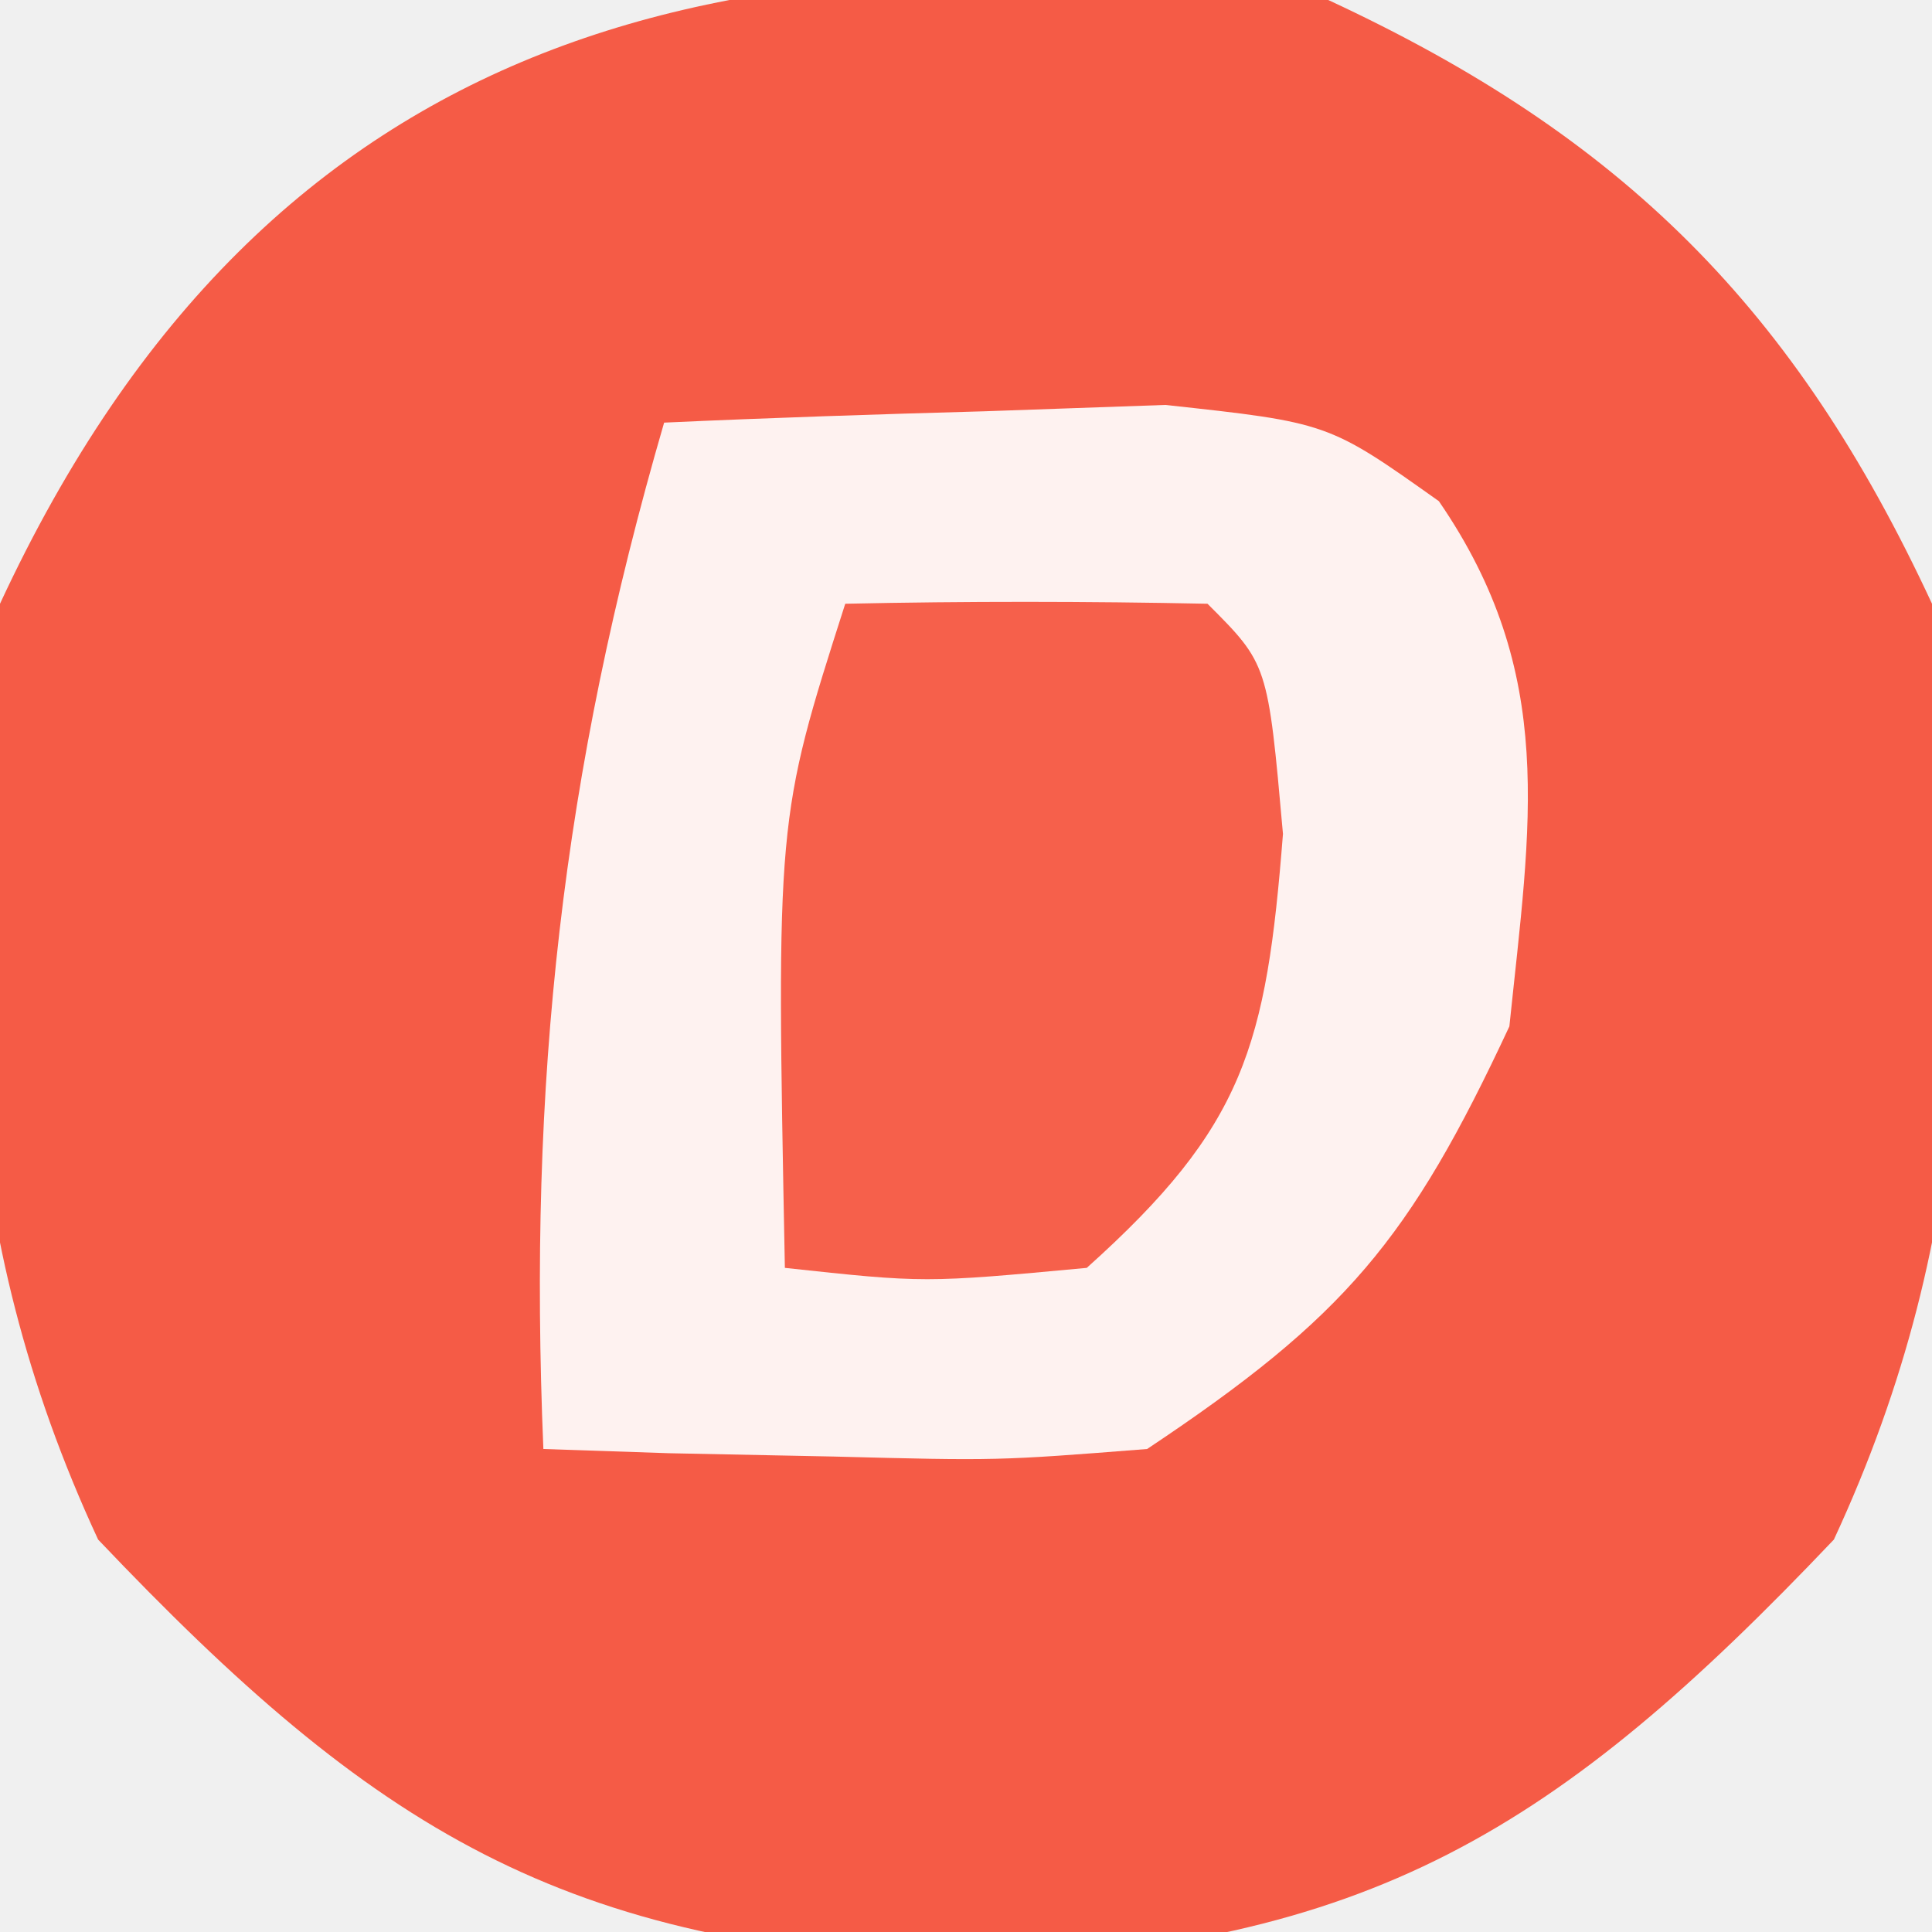
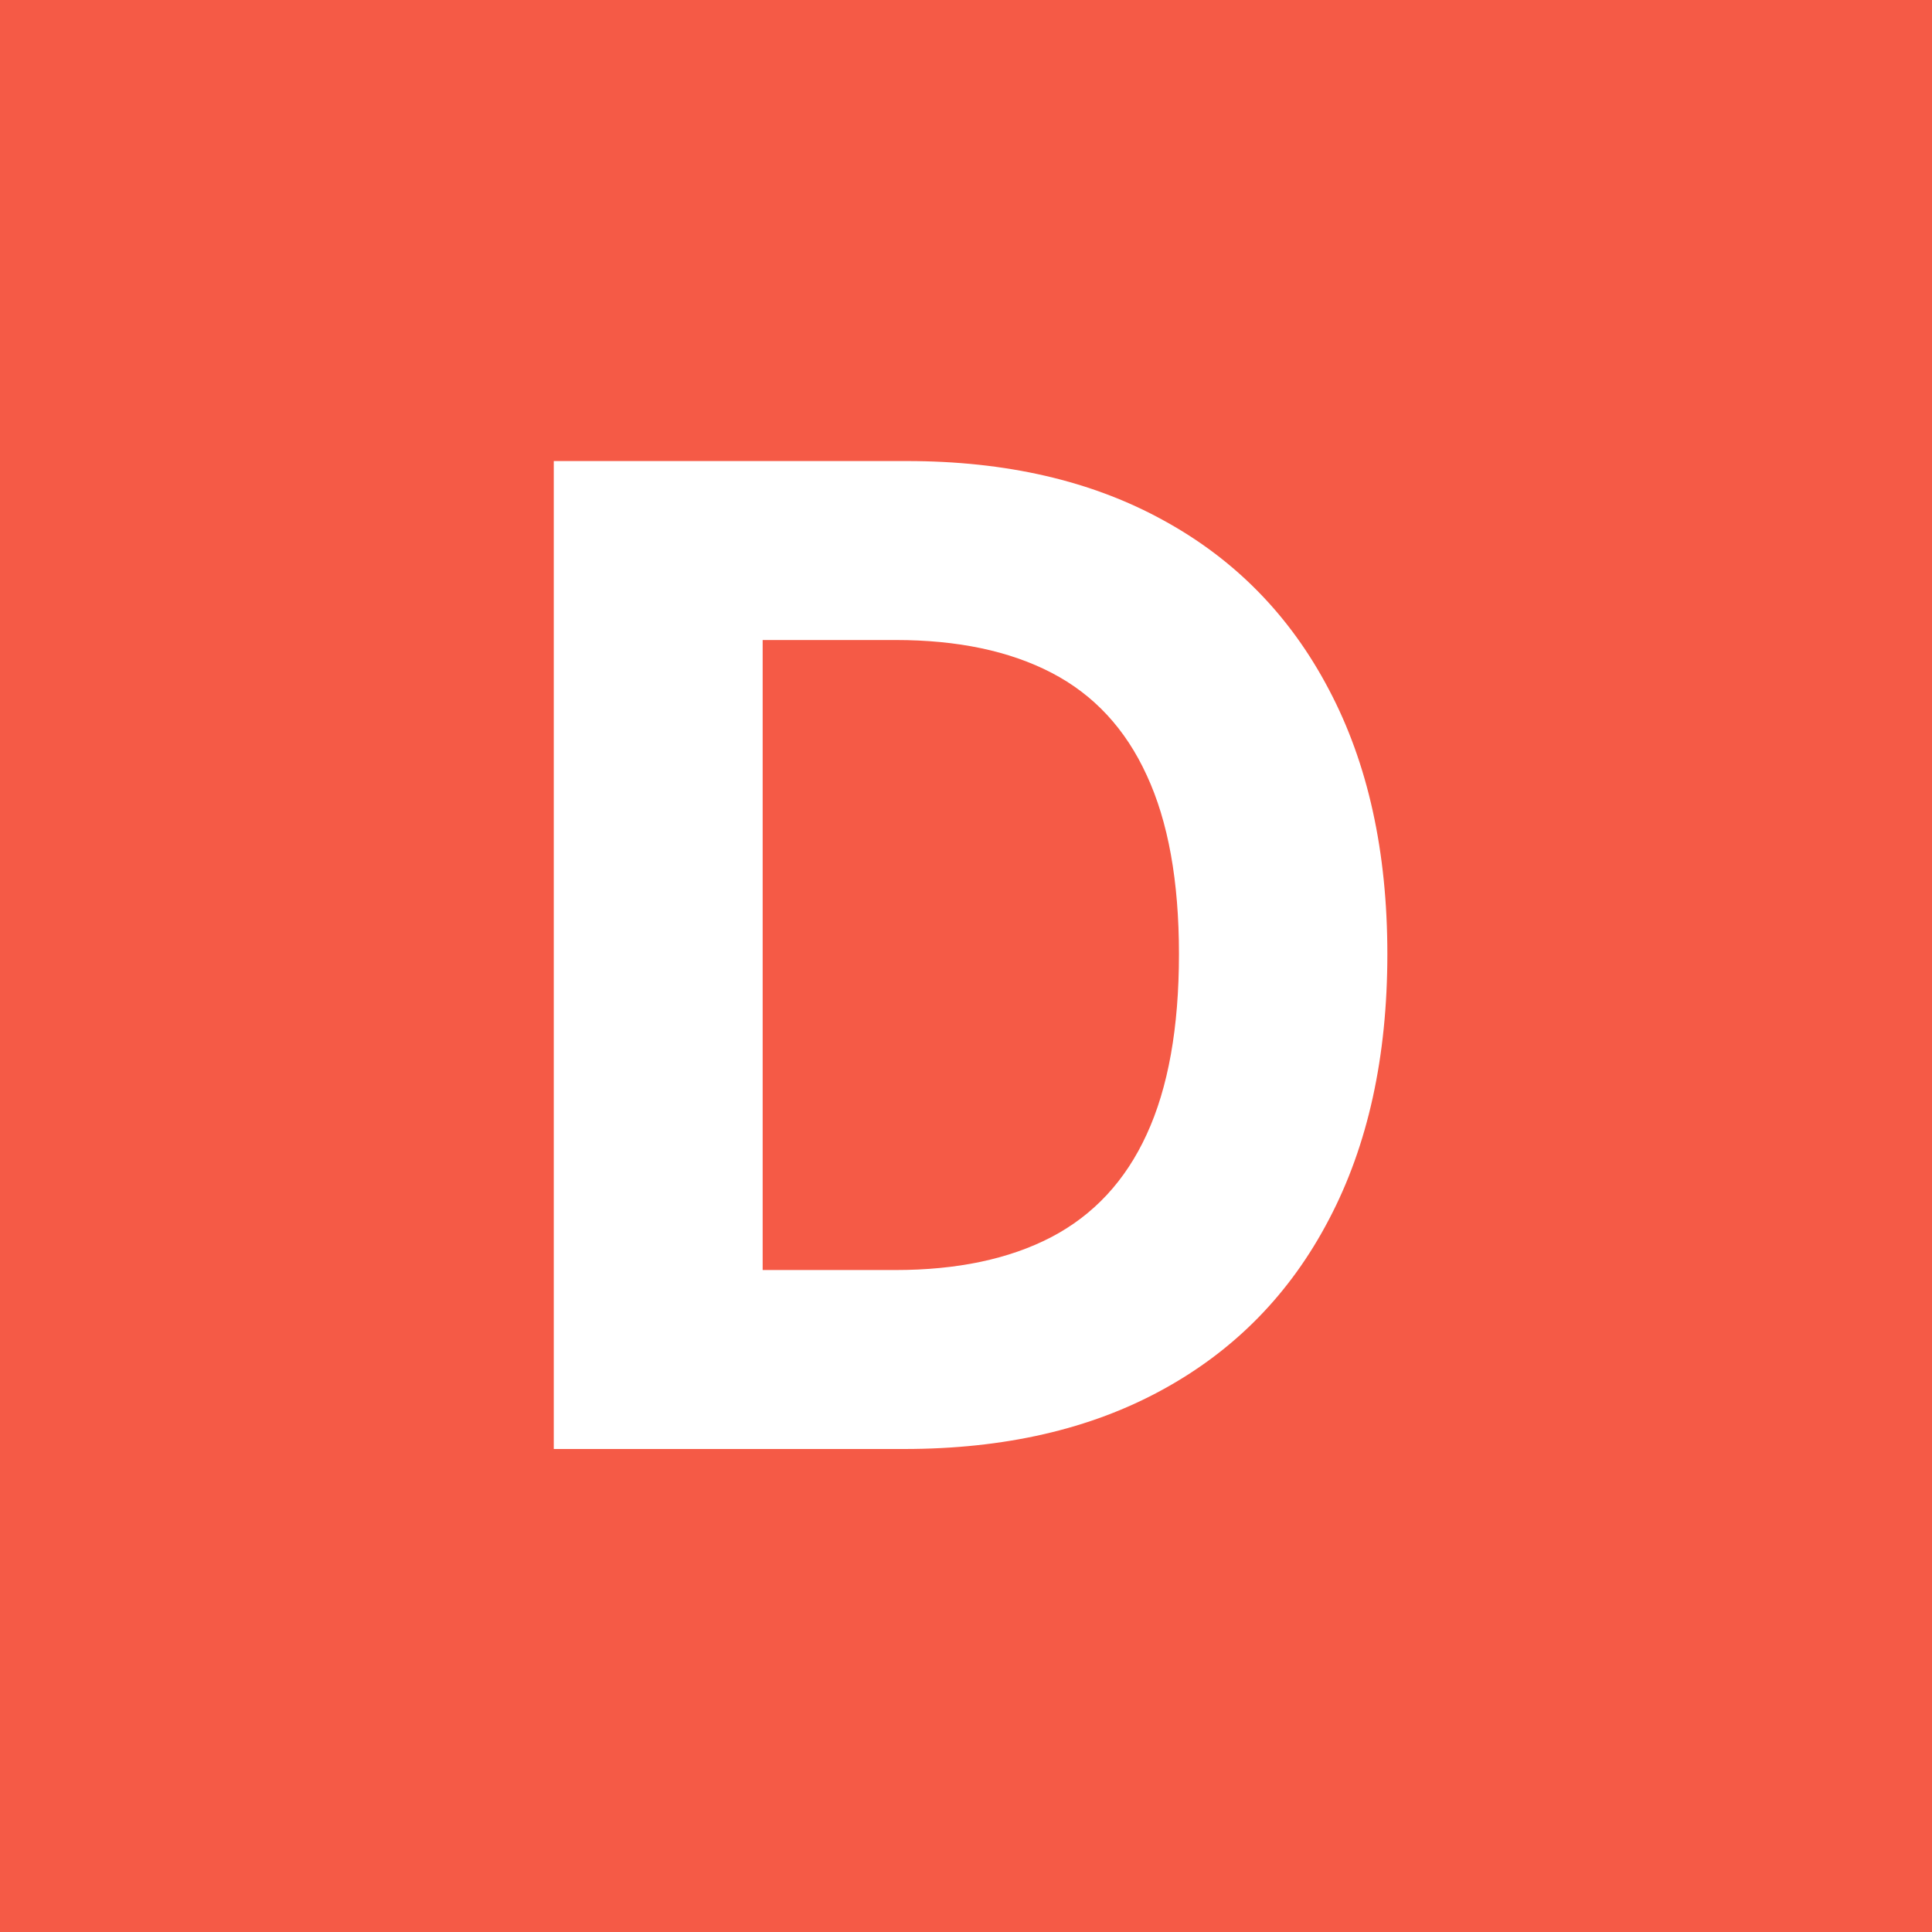
- <svg xmlns="http://www.w3.org/2000/svg" version="1.1" width="32" height="32">
-   <path d="M0 0 C4.885 2.268 7.732 5.115 10 10 C10.754 15.6 10.773 20.335 8.375 25.5 C3.801 30.314 0.691 32.252 -6 32.5 C-12.691 32.252 -15.801 30.314 -20.375 25.5 C-22.773 20.335 -22.754 15.6 -22 10 C-17.522 0.355 -9.853 -1.326 0 0 Z " fill="#F55B46" transform="translate(22,0)" />
-   <path d="M0 0 C1.77 -0.081 3.541 -0.139 5.312 -0.188 C6.299 -0.222 7.285 -0.257 8.301 -0.293 C11 0 11 0 12.832 1.301 C14.799 4.163 14.348 6.64 14 10 C12.349 13.539 11.284 14.811 8 17 C5.52 17.195 5.52 17.195 2.812 17.125 C1.911 17.107 1.01 17.089 0.082 17.07 C-0.605 17.047 -1.292 17.024 -2 17 C-2.253 10.931 -1.698 5.838 0 0 Z " fill="#FEF2F0" transform="translate(11,7)" />
-   <path d="M0 0 C2 -0.043 4 -0.041 6 0 C7 1 7 1 7.25 3.812 C6.974 7.328 6.614 8.657 4 11 C1.312 11.25 1.312 11.25 -1 11 C-1.143 3.571 -1.143 3.571 0 0 Z " fill="#F6604B" transform="translate(14,10)" />
+ <svg xmlns="http://www.w3.org/2000/svg" width="128" height="128" viewBox="0 0 128 128" fill="none">
+   <rect width="128" height="128" fill="#F55A46" />
+   <path d="M59.892 96H36.689V30.546H60.084C66.668 30.546 72.335 31.856 77.087 34.477C81.838 37.076 85.492 40.815 88.049 45.695C90.627 50.574 91.916 56.412 91.916 63.209C91.916 70.027 90.627 75.886 88.049 80.787C85.492 85.688 81.817 89.448 77.023 92.069C72.25 94.69 66.54 96 59.892 96ZM50.528 84.143H59.317C63.408 84.143 66.849 83.418 69.64 81.969C72.452 80.499 74.562 78.23 75.968 75.162C77.396 72.072 78.109 68.088 78.109 63.209C78.109 58.372 77.396 54.42 75.968 51.352C74.562 48.283 72.463 46.025 69.672 44.576C66.881 43.127 63.44 42.403 59.349 42.403H50.528V84.143Z" fill="white" />
</svg>
